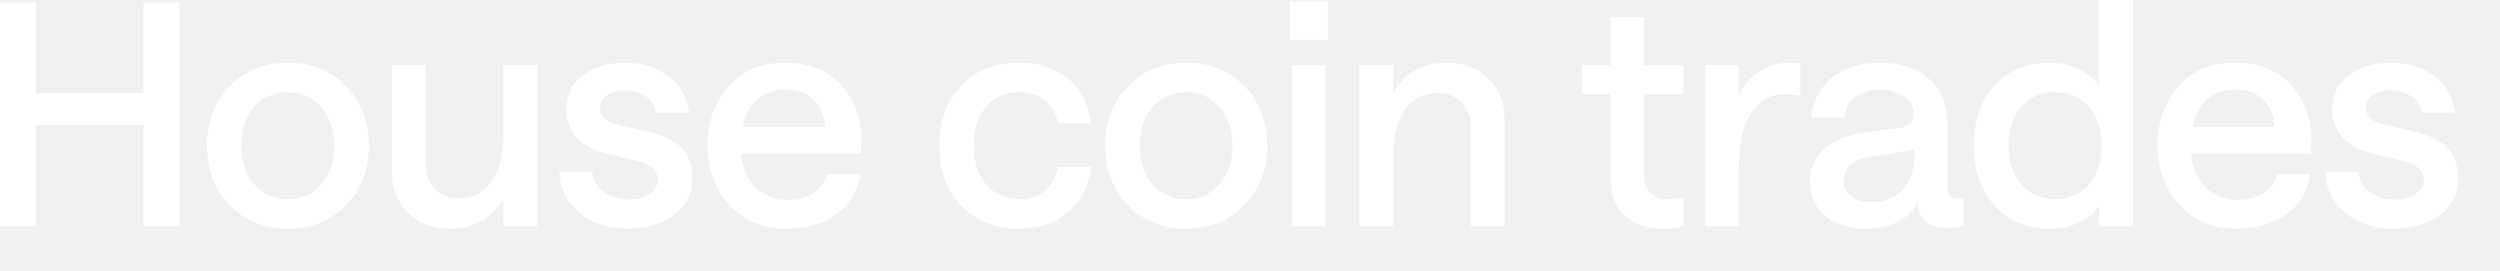
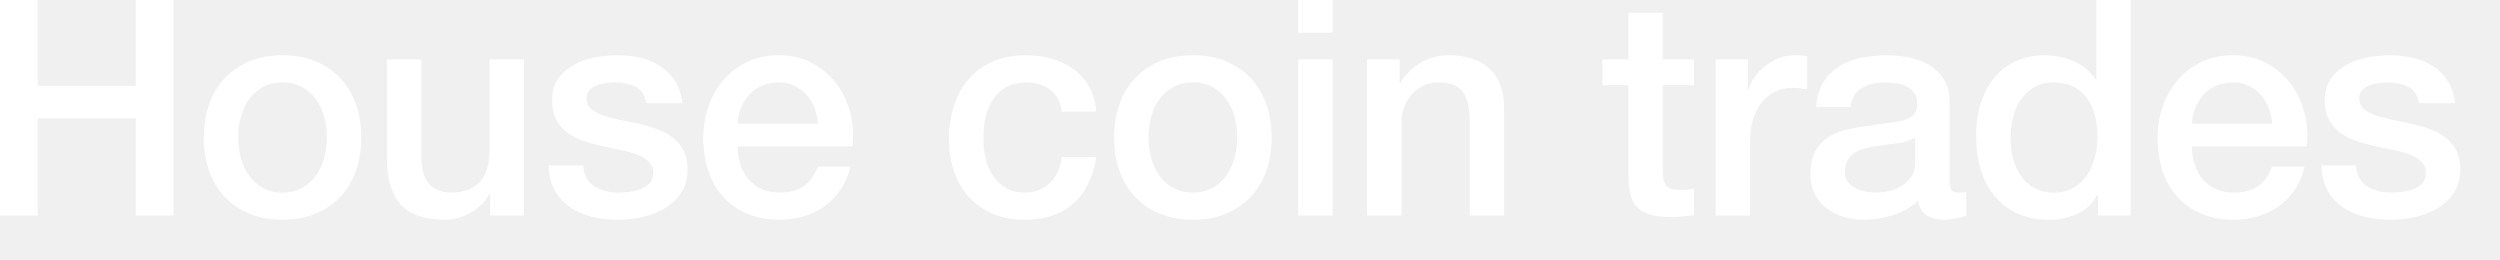
- <svg xmlns="http://www.w3.org/2000/svg" width="240.5" height="26.0" viewBox="0 0 240.5 26.0" role="img" aria-label="House coin trades">
-   <g transform="translate(-2.060,21.761) scale(0.02985,-0.02985)" fill="#ffffff">
-     <path d="M531.0 429V721H647.0V0H531.0V326H185.0V0H69.0V721H185.0V429Z" />
-     <path d="M997.0 -8Q883.0 -8 809.5 67.5Q736.0 143 736.0 260Q736.0 376 809.5 451.5Q883.0 527 997.0 527Q1110.0 527 1184.0 451.5Q1258.0 376 1258.0 260Q1258.0 143 1184.0 67.5Q1110.0 -8 997.0 -8ZM997.0 87Q1063.0 87 1104.5 135.5Q1146.0 184 1146.0 260.0Q1146.0 336 1104.0 384.0Q1062.0 432 997.0 432Q929.0 432 888.0 384.0Q847.0 336 847.0 260.0Q847.0 184 888.0 135.5Q929.0 87 997.0 87Z" />
-     <path d="M1800.0 519V0H1691.0V88Q1632.0 -8 1519.0 -8Q1436.0 -8 1384.0 43.0Q1332.0 94 1332.0 177V519H1441.0V201Q1441.0 152 1470.0 121.0Q1499.0 90 1549.0 90Q1615.0 90 1653.0 143.5Q1691.0 197 1691.0 291V519Z" />
-     <path d="M2093.0 -8Q1997.0 -8 1936.0 43.5Q1875.0 95 1871.0 176H1978.0Q1980.0 140 2012.0 113.0Q2044.0 86 2093.0 86Q2135.0 86 2162.0 104.0Q2189.0 122 2189.0 149Q2189.0 195 2125.0 210L2039.0 230Q1894.0 262 1894.0 381Q1894.0 443 1946.5 485.0Q1999.0 527 2083.0 527.0Q2167.0 527 2223.5 483.5Q2280.0 440 2290.0 366H2183.0Q2179.0 399 2150.0 418.5Q2121.0 438 2083.0 438Q2047.0 438 2025.0 422.5Q2003.0 407 2003.0 381Q2003.0 341 2064.0 326L2150.0 307Q2222.0 291 2261.0 257.5Q2300.0 224 2300.0 152Q2300.0 83 2242.5 37.5Q2185.0 -8 2093.0 -8Z" />
-     <path d="M2457.0 234Q2464.0 163 2504.5 124.0Q2545.0 85 2608.0 85Q2657.0 85 2691.5 107.0Q2726.0 129 2735.0 168H2842.0Q2829.0 85 2764.5 38.5Q2700.0 -8 2605.0 -8Q2487.0 -8 2418.0 70.5Q2349.0 149 2349.0 260.0Q2349.0 371 2415.5 449.0Q2482.0 527 2600.0 527Q2715.0 527 2780.5 454.0Q2846.0 381 2845.0 278L2843.0 234ZM2600.0 441Q2546.0 441 2510.0 409.0Q2474.0 377 2462.0 320H2728.0Q2724.0 374 2690.5 407.5Q2657.0 441 2600.0 441Z" />
-     <path d="M3352.0 -8Q3238.0 -8 3167.0 66.0Q3096.0 140 3096.0 260Q3096.0 379 3167.0 453.0Q3238.0 527 3352.0 527Q3447.0 527 3510.0 476.5Q3573.0 426 3586.0 332H3479.0Q3471.0 376 3436.5 404.0Q3402.0 432 3354.0 432Q3287.0 432 3247.0 385.0Q3207.0 338 3207.0 260.0Q3207.0 182 3247.5 134.5Q3288.0 87 3354.0 87Q3403.0 87 3436.5 114.5Q3470.0 142 3479.0 191H3586.0Q3571.0 93 3508.5 42.5Q3446.0 -8 3352.0 -8Z" />
-     <path d="M3892.0 -8Q3778.0 -8 3704.5 67.5Q3631.0 143 3631.0 260Q3631.0 376 3704.5 451.5Q3778.0 527 3892.0 527Q4005.0 527 4079.0 451.5Q4153.0 376 4153.0 260Q4153.0 143 4079.0 67.5Q4005.0 -8 3892.0 -8ZM3892.0 87Q3958.0 87 3999.5 135.5Q4041.0 184 4041.0 260.0Q4041.0 336 3999.0 384.0Q3957.0 432 3892.0 432Q3824.0 432 3783.0 384.0Q3742.0 336 3742.0 260.0Q3742.0 184 3783.0 135.5Q3824.0 87 3892.0 87Z" />
-     <path d="M4232.0 0V519H4341.0V0ZM4226.0 601V724H4348.0V601Z" />
-     <path d="M4450.0 0V519H4559.0V431Q4618.0 527 4731.0 527Q4814.0 527 4866.0 476.0Q4918.0 425 4918.0 342V0H4809.0V318Q4809.0 367 4780.0 398.0Q4751.0 429 4702.0 429Q4635.0 429 4597.0 375.5Q4559.0 322 4559.0 228V0Z" />
-     <path d="M5431.0 -8Q5352.0 -8 5305.5 34.0Q5259.0 76 5259.0 157V427H5167.0V519H5259.0V674H5368.0V519H5494.0V427H5368.0V166Q5368.0 128 5388.0 107.5Q5408.0 87 5442.0 87Q5466.0 87 5494.0 95V0Q5464.0 -8 5431.0 -8Z" />
-     <path d="M5871.0 420Q5843.0 426 5819.0 426Q5757.0 426 5715.0 367.5Q5673.0 309 5673.0 194V0H5564.0V519H5673.0V420Q5691.0 466 5737.0 496.5Q5783.0 527 5833.0 527Q5856.0 527 5871.0 524Z" />
-     <path d="M6081.0 -8Q6002.0 -8 5952.0 33.5Q5902.0 75 5902.0 141Q5902.0 208 5948.5 249.5Q5995.0 291 6080.0 302L6191.0 317Q6236.0 323 6236.0 360Q6236.0 395 6206.5 417.5Q6177.0 440 6127.0 440Q6079.0 440 6048.0 416.5Q6017.0 393 6013.0 350H5906.0Q5915.0 432 5974.0 479.5Q6033.0 527 6127.0 527Q6227.0 527 6286.0 474.5Q6345.0 422 6345.0 335V129Q6345.0 88 6380.0 88Q6388.0 88 6396.0 90V0Q6363.0 -6 6345.0 -6Q6255.0 -6 6249.0 76Q6230.0 37 6185.0 14.5Q6140.0 -8 6081.0 -8ZM6098.0 77Q6164.0 77 6201.5 118.5Q6239.0 160 6239.0 228V247L6098.0 224Q6011.0 210 6011.0 145Q6011.0 115 6035.0 96.0Q6059.0 77 6098.0 77Z" />
-     <path d="M6678.0 -8Q6563.0 -8 6496.5 66.5Q6430.0 141 6430.0 260.0Q6430.0 379 6496.5 453.0Q6563.0 527 6676.0 527Q6725.0 527 6767.5 506.5Q6810.0 486 6834.0 453V729H6943.0V0H6834.0V67Q6816.0 35 6773.0 13.5Q6730.0 -8 6678.0 -8ZM6692.0 432Q6624.0 432 6583.0 385.0Q6542.0 338 6542.0 260Q6542.0 183 6583.5 135.0Q6625.0 87 6692.0 87.0Q6759.0 87 6800.5 134.5Q6842.0 182 6842.0 260.0Q6842.0 338 6800.5 385.0Q6759.0 432 6692.0 432Z" />
-     <path d="M7130.0 234Q7137.0 163 7177.5 124.0Q7218.0 85 7281.0 85Q7330.0 85 7364.5 107.0Q7399.0 129 7408.0 168H7515.0Q7502.0 85 7437.5 38.5Q7373.0 -8 7278.0 -8Q7160.0 -8 7091.0 70.5Q7022.0 149 7022.0 260.0Q7022.0 371 7088.5 449.0Q7155.0 527 7273.0 527Q7388.0 527 7453.5 454.0Q7519.0 381 7518.0 278L7516.0 234ZM7273.0 441Q7219.0 441 7183.0 409.0Q7147.0 377 7135.0 320H7401.0Q7397.0 374 7363.5 407.5Q7330.0 441 7273.0 441Z" />
-     <path d="M7784.0 -8Q7688.0 -8 7627.0 43.5Q7566.0 95 7562.0 176H7669.0Q7671.0 140 7703.0 113.0Q7735.0 86 7784.0 86Q7826.0 86 7853.0 104.0Q7880.0 122 7880.0 149Q7880.0 195 7816.0 210L7730.0 230Q7585.0 262 7585.0 381Q7585.0 443 7637.5 485.0Q7690.0 527 7774.0 527.0Q7858.0 527 7914.5 483.5Q7971.0 440 7981.0 366H7874.0Q7870.0 399 7841.0 418.5Q7812.0 438 7774.0 438Q7738.0 438 7716.0 422.5Q7694.0 407 7694.0 381Q7694.0 341 7755.0 326L7841.0 307Q7913.0 291 7952.0 257.5Q7991.0 224 7991.0 152Q7991.0 83 7933.5 37.5Q7876.0 -8 7784.0 -8Z" />
+ <svg xmlns="http://www.w3.org/2000/svg" width="250.3" height="26.0" viewBox="0 0 250.3 26.0" role="img" aria-label="House coin trades">
+   <g transform="translate(-2.206,21.577) scale(0.03022,-0.03022)" fill="#ffffff">
+     <path d="M73.0 714H198.0V430H523.0V714H648.0V0H523.0V322H198.0V0H73.0Z" />
+     <path d="M1009.0 -14Q947.0 -14 898.5 6.5Q850.0 27 816.5 63.0Q783.0 99 765.5 149.0Q748.0 199 748.0 259Q748.0 318 765.5 368.0Q783.0 418 816.5 454.0Q850.0 490 898.5 510.5Q947.0 531 1009.0 531Q1071.0 531 1119.5 510.5Q1168.0 490 1201.5 454.0Q1235.0 418 1252.5 368.0Q1270.0 318 1270.0 259Q1270.0 199 1252.5 149.0Q1235.0 99 1201.5 63.0Q1168.0 27 1119.5 6.5Q1071.0 -14 1009.0 -14ZM1009.0 76Q1047.0 76 1075.0 92.0Q1103.0 108 1121.0 134.0Q1139.0 160 1147.5 192.5Q1156.0 225 1156.0 259Q1156.0 292 1147.5 325.0Q1139.0 358 1121.0 383.5Q1103.0 409 1075.0 425.0Q1047.0 441 1009.0 441Q971.0 441 943.0 425.0Q915.0 409 897.0 383.5Q879.0 358 870.5 325.0Q862.0 292 862.0 259Q862.0 225 870.5 192.5Q879.0 160 897.0 134.0Q915.0 108 943.0 92.0Q971.0 76 1009.0 76Z" />
+     <path d="M1809.0 0H1697.0V72H1695.0Q1674.0 33 1632.5 9.5Q1591.0 -14 1548.0 -14Q1446.0 -14 1400.5 36.5Q1355.0 87 1355.0 189V517H1469.0V200Q1469.0 132 1495.0 104.0Q1521.0 76 1568.0 76Q1604.0 76 1628.0 87.0Q1652.0 98 1667.0 116.5Q1682.0 135 1688.5 161.0Q1695.0 187 1695.0 217V517H1809.0Z" />
+     <path d="M2005.0 166Q2010.0 116 2043.0 96.0Q2076.0 76 2122.0 76Q2138.0 76 2158.5 78.5Q2179.0 81 2197.0 88.0Q2215.0 95 2226.5 108.5Q2238.0 122 2237.0 144.0Q2236.0 166 2221.0 180.0Q2206.0 194 2182.5 202.5Q2159.0 211 2129.0 217.0Q2099.0 223 2068.0 230Q2036.0 237 2006.5 247.0Q1977.0 257 1953.5 274.0Q1930.0 291 1916.0 317.5Q1902.0 344 1902.0 383Q1902.0 425 1922.5 453.5Q1943.0 482 1974.5 499.5Q2006.0 517 2044.5 524.0Q2083.0 531 2118.0 531Q2158.0 531 2194.5 522.5Q2231.0 514 2260.5 495.0Q2290.0 476 2309.5 445.5Q2329.0 415 2334.0 372H2215.0Q2207.0 413 2177.5 427.0Q2148.0 441 2110.0 441Q2098.0 441 2081.5 439.0Q2065.0 437 2050.5 431.5Q2036.0 426 2026.0 415.5Q2016.0 405 2016.0 388Q2016.0 367 2030.5 354.0Q2045.0 341 2068.5 332.5Q2092.0 324 2122.0 318.0Q2152.0 312 2184.0 305Q2215.0 298 2245.0 288.0Q2275.0 278 2298.5 261.0Q2322.0 244 2336.5 218.0Q2351.0 192 2351.0 154Q2351.0 108 2330.0 76.0Q2309.0 44 2275.5 24.0Q2242.0 4 2201.0 -5.0Q2160.0 -14 2120.0 -14Q2071.0 -14 2029.5 -3.0Q1988.0 8 1957.5 30.5Q1927.0 53 1909.5 86.5Q1892.0 120 1891.0 166Z" />
+     <path d="M2783.0 304Q2781.0 331 2771.5 356.0Q2762.0 381 2745.5 399.5Q2729.0 418 2705.5 429.5Q2682.0 441 2653.0 441Q2623.0 441 2598.5 430.5Q2574.0 420 2556.5 401.5Q2539.0 383 2528.5 358.0Q2518.0 333 2517.0 304ZM2517.0 229Q2517.0 199 2525.5 171.0Q2534.0 143 2551.0 122.0Q2568.0 101 2594.0 88.5Q2620.0 76 2656.0 76Q2706.0 76 2736.5 97.5Q2767.0 119 2782.0 162H2890.0Q2881.0 120 2859.0 87.0Q2837.0 54 2806.0 31.5Q2775.0 9 2736.5 -2.5Q2698.0 -14 2656.0 -14Q2595.0 -14 2548.0 6.0Q2501.0 26 2468.5 62.0Q2436.0 98 2419.5 148.0Q2403.0 198 2403.0 258Q2403.0 313 2420.5 362.5Q2438.0 412 2470.5 449.5Q2503.0 487 2549.0 509.0Q2595.0 531 2653.0 531Q2714.0 531 2762.5 505.5Q2811.0 480 2843.0 438.0Q2875.0 396 2889.5 341.5Q2904.0 287 2897.0 229Z" />
+     <path d="M3591.0 344Q3584.0 392 3552.5 416.5Q3521.0 441 3473.0 441Q3451.0 441 3426.0 433.5Q3401.0 426 3380.0 405.5Q3359.0 385 3345.0 348.5Q3331.0 312 3331.0 253Q3331.0 221 3338.5 189.0Q3346.0 157 3362.5 132.0Q3379.0 107 3405.0 91.5Q3431.0 76 3468.0 76Q3518.0 76 3550.5 107.0Q3583.0 138 3591.0 194H3705.0Q3689.0 93 3628.5 39.5Q3568.0 -14 3468.0 -14Q3407.0 -14 3360.5 6.5Q3314.0 27 3282.0 62.5Q3250.0 98 3233.5 147.0Q3217.0 196 3217.0 253Q3217.0 311 3233.0 362.0Q3249.0 413 3281.0 450.5Q3313.0 488 3360.5 509.5Q3408.0 531 3472.0 531Q3517.0 531 3557.5 519.5Q3598.0 508 3629.5 485.0Q3661.0 462 3681.0 427.0Q3701.0 392 3705.0 344Z" />
+     <path d="M4025.0 -14Q3963.0 -14 3914.5 6.5Q3866.0 27 3832.5 63.0Q3799.0 99 3781.5 149.0Q3764.0 199 3764.0 259Q3764.0 318 3781.5 368.0Q3799.0 418 3832.5 454.0Q3866.0 490 3914.5 510.5Q3963.0 531 4025.0 531Q4087.0 531 4135.5 510.5Q4184.0 490 4217.5 454.0Q4251.0 418 4268.5 368.0Q4286.0 318 4286.0 259Q4286.0 199 4268.5 149.0Q4251.0 99 4217.5 63.0Q4184.0 27 4135.5 6.5Q4087.0 -14 4025.0 -14ZM4025.0 76Q4063.0 76 4091.0 92.0Q4119.0 108 4137.0 134.0Q4155.0 160 4163.5 192.5Q4172.0 225 4172.0 259Q4172.0 292 4163.5 325.0Q4155.0 358 4137.0 383.5Q4119.0 409 4091.0 425.0Q4063.0 441 4025.0 441Q3987.0 441 3959.0 425.0Q3931.0 409 3913.0 383.5Q3895.0 358 3886.5 325.0Q3878.0 292 3878.0 259Q3878.0 225 3886.5 192.5Q3895.0 160 3913.0 134.0Q3931.0 108 3959.0 92.0Q3987.0 76 4025.0 76Z" />
+     <path d="M4374.0 714H4488.0V606H4374.0ZM4374.0 517H4488.0V0H4374.0Z" />
+     <path d="M4602.0 517H4710.0V441L4712.0 439Q4738.0 482 4780.0 506.5Q4822.0 531 4873.0 531Q4958.0 531 5007.0 487.0Q5056.0 443 5056.0 355V0H4942.0V325Q4940.0 386 4916.0 413.5Q4892.0 441 4841.0 441Q4812.0 441 4789.0 430.5Q4766.0 420 4750.0 401.5Q4734.0 383 4725.0 358.0Q4716.0 333 4716.0 305V0H4602.0Z" />
+     <path d="M5382.0 517H5468.0V672H5582.0V517H5685.0V432H5582.0V156Q5582.0 138 5583.5 125.0Q5585.0 112 5590.5 103.0Q5596.0 94 5607.0 89.5Q5618.0 85 5637.0 85Q5649.0 85 5661.0 85.5Q5673.0 86 5685.0 89V1Q5666.0 -1 5648.0 -3.0Q5630.0 -5 5611.0 -5Q5566.0 -5 5538.5 3.5Q5511.0 12 5495.5 28.5Q5480.0 45 5474.5 70.0Q5469.0 95 5468.0 127V432H5382.0Z" />
+     <path d="M5757.0 517H5864.0V417H5866.0Q5871.0 438 5885.5 458.0Q5900.0 478 5920.5 494.5Q5941.0 511 5966.0 521.0Q5991.0 531 6017.0 531Q6037.0 531 6044.5 530.0Q6052.0 529 6060.0 528V418Q6048.0 420 6035.5 421.5Q6023.0 423 6011.0 423Q5982.0 423 5956.5 411.5Q5931.0 400 5912.0 377.5Q5893.0 355 5882.0 322.0Q5871.0 289 5871.0 246V0H5757.0Z" />
+     <path d="M6532.0 115Q6532.0 94 6537.5 85.0Q6543.0 76 6559.0 76Q6564.0 76 6571.0 76Q6578.0 76 6587.0 78V-1Q6581.0 -3 6571.5 -5.5Q6562.0 -8 6552.0 -10.0Q6542.0 -12 6532.0 -13.0Q6522.0 -14 6515.0 -14Q6480.0 -14 6457.0 0.0Q6434.0 14 6427.0 49Q6393.0 16 6343.5 1.0Q6294.0 -14 6248.0 -14Q6213.0 -14 6181.0 -4.5Q6149.0 5 6124.5 23.5Q6100.0 42 6085.5 70.5Q6071.0 99 6071.0 137Q6071.0 185 6088.5 215.0Q6106.0 245 6134.5 262.0Q6163.0 279 6198.5 286.5Q6234.0 294 6270.0 298Q6301.0 304 6329.0 306.5Q6357.0 309 6378.5 315.0Q6400.0 321 6412.5 333.5Q6425.0 346 6425.0 371Q6425.0 393 6414.5 407.0Q6404.0 421 6388.5 428.5Q6373.0 436 6354.0 438.5Q6335.0 441 6318.0 441Q6270.0 441 6239.0 421.0Q6208.0 401 6204.0 359H6090.0Q6093.0 409 6114.0 442.0Q6135.0 475 6167.5 495.0Q6200.0 515 6241.0 523.0Q6282.0 531 6325.0 531Q6363.0 531 6400.0 523.0Q6437.0 515 6466.5 497.0Q6496.0 479 6514.0 450.5Q6532.0 422 6532.0 381ZM6418.0 259Q6392.0 242 6354.0 238.5Q6316.0 235 6278.0 228Q6260.0 225 6243.0 219.5Q6226.0 214 6213.0 204.5Q6200.0 195 6192.5 179.5Q6185.0 164 6185.0 142Q6185.0 123 6196.0 110.0Q6207.0 97 6222.5 89.5Q6238.0 82 6256.5 79.0Q6275.0 76 6290.0 76Q6309.0 76 6331.0 81.0Q6353.0 86 6372.5 98.0Q6392.0 110 6405.0 128.5Q6418.0 147 6418.0 174Z" />
+     <path d="M7132.0 0H7024.0V70H7022.0Q6999.0 25 6955.0 5.5Q6911.0 -14 6862.0 -14Q6801.0 -14 6755.5 7.5Q6710.0 29 6680.0 66.0Q6650.0 103 6635.0 153.5Q6620.0 204 6620.0 262Q6620.0 332 6639.0 383.0Q6658.0 434 6689.5 467.0Q6721.0 500 6761.5 515.5Q6802.0 531 6844.0 531Q6868.0 531 6893.0 526.5Q6918.0 522 6941.0 512.0Q6964.0 502 6983.5 486.5Q7003.0 471 7016.0 450H7018.0V714H7132.0ZM6734.0 253Q6734.0 220 6742.5 188.0Q6751.0 156 6768.5 131.0Q6786.0 106 6813.0 91.0Q6840.0 76 6877.0 76Q6915.0 76 6942.5 92.0Q6970.0 108 6987.5 134.0Q7005.0 160 7013.5 192.5Q7022.0 225 7022.0 259Q7022.0 345 6983.5 393.0Q6945.0 441 6879.0 441Q6839.0 441 6811.5 424.5Q6784.0 408 6766.5 381.5Q6749.0 355 6741.5 321.5Q6734.0 288 6734.0 253Z" />
+     <path d="M7601.0 304Q7599.0 331 7589.5 356.0Q7580.0 381 7563.5 399.5Q7547.0 418 7523.5 429.5Q7500.0 441 7471.0 441Q7441.0 441 7416.5 430.5Q7392.0 420 7374.5 401.5Q7357.0 383 7346.5 358.0Q7336.0 333 7335.0 304ZM7335.0 229Q7335.0 199 7343.5 171.0Q7352.0 143 7369.0 122.0Q7386.0 101 7412.0 88.5Q7438.0 76 7474.0 76Q7524.0 76 7554.5 97.5Q7585.0 119 7600.0 162H7708.0Q7699.0 120 7677.0 87.0Q7655.0 54 7624.0 31.5Q7593.0 9 7554.5 -2.5Q7516.0 -14 7474.0 -14Q7413.0 -14 7366.0 6.0Q7319.0 26 7286.5 62.0Q7254.0 98 7237.5 148.0Q7221.0 198 7221.0 258Q7221.0 313 7238.5 362.5Q7256.0 412 7288.5 449.5Q7321.0 487 7367.0 509.0Q7413.0 531 7471.0 531Q7532.0 531 7580.5 505.5Q7629.0 480 7661.0 438.0Q7693.0 396 7707.5 341.5Q7722.0 287 7715.0 229Z" />
+     <path d="M7878.0 166Q7883.0 116 7916.0 96.0Q7949.0 76 7995.0 76Q8011.0 76 8031.5 78.5Q8052.0 81 8070.0 88.0Q8088.0 95 8099.5 108.5Q8111.0 122 8110.0 144.0Q8109.0 166 8094.0 180.0Q8079.0 194 8055.5 202.5Q8032.0 211 8002.0 217.0Q7972.0 223 7941.0 230Q7909.0 237 7879.5 247.0Q7850.0 257 7826.5 274.0Q7803.0 291 7789.0 317.5Q7775.0 344 7775.0 383Q7775.0 425 7795.5 453.5Q7816.0 482 7847.5 499.5Q7879.0 517 7917.5 524.0Q7956.0 531 7991.0 531Q8031.0 531 8067.5 522.5Q8104.0 514 8133.5 495.0Q8163.0 476 8182.5 445.5Q8202.0 415 8207.0 372H8088.0Q8080.0 413 8050.5 427.0Q8021.0 441 7983.0 441Q7971.0 441 7954.5 439.0Q7938.0 437 7923.5 431.5Q7909.0 426 7899.0 415.5Q7889.0 405 7889.0 388Q7889.0 367 7903.5 354.0Q7918.0 341 7941.5 332.5Q7965.0 324 7995.0 318.0Q8025.0 312 8057.0 305Q8088.0 298 8118.0 288.0Q8148.0 278 8171.5 261.0Q8195.0 244 8209.5 218.0Q8224.0 192 8224.0 154Q8224.0 108 8203.0 76.0Q8182.0 44 8148.5 24.0Q8115.0 4 8074.0 -5.0Q8033.0 -14 7993.0 -14Q7944.0 -14 7902.5 -3.0Q7861.0 8 7830.5 30.5Q7800.0 53 7782.5 86.5Q7765.0 120 7764.0 166Z" />
  </g>
</svg>
